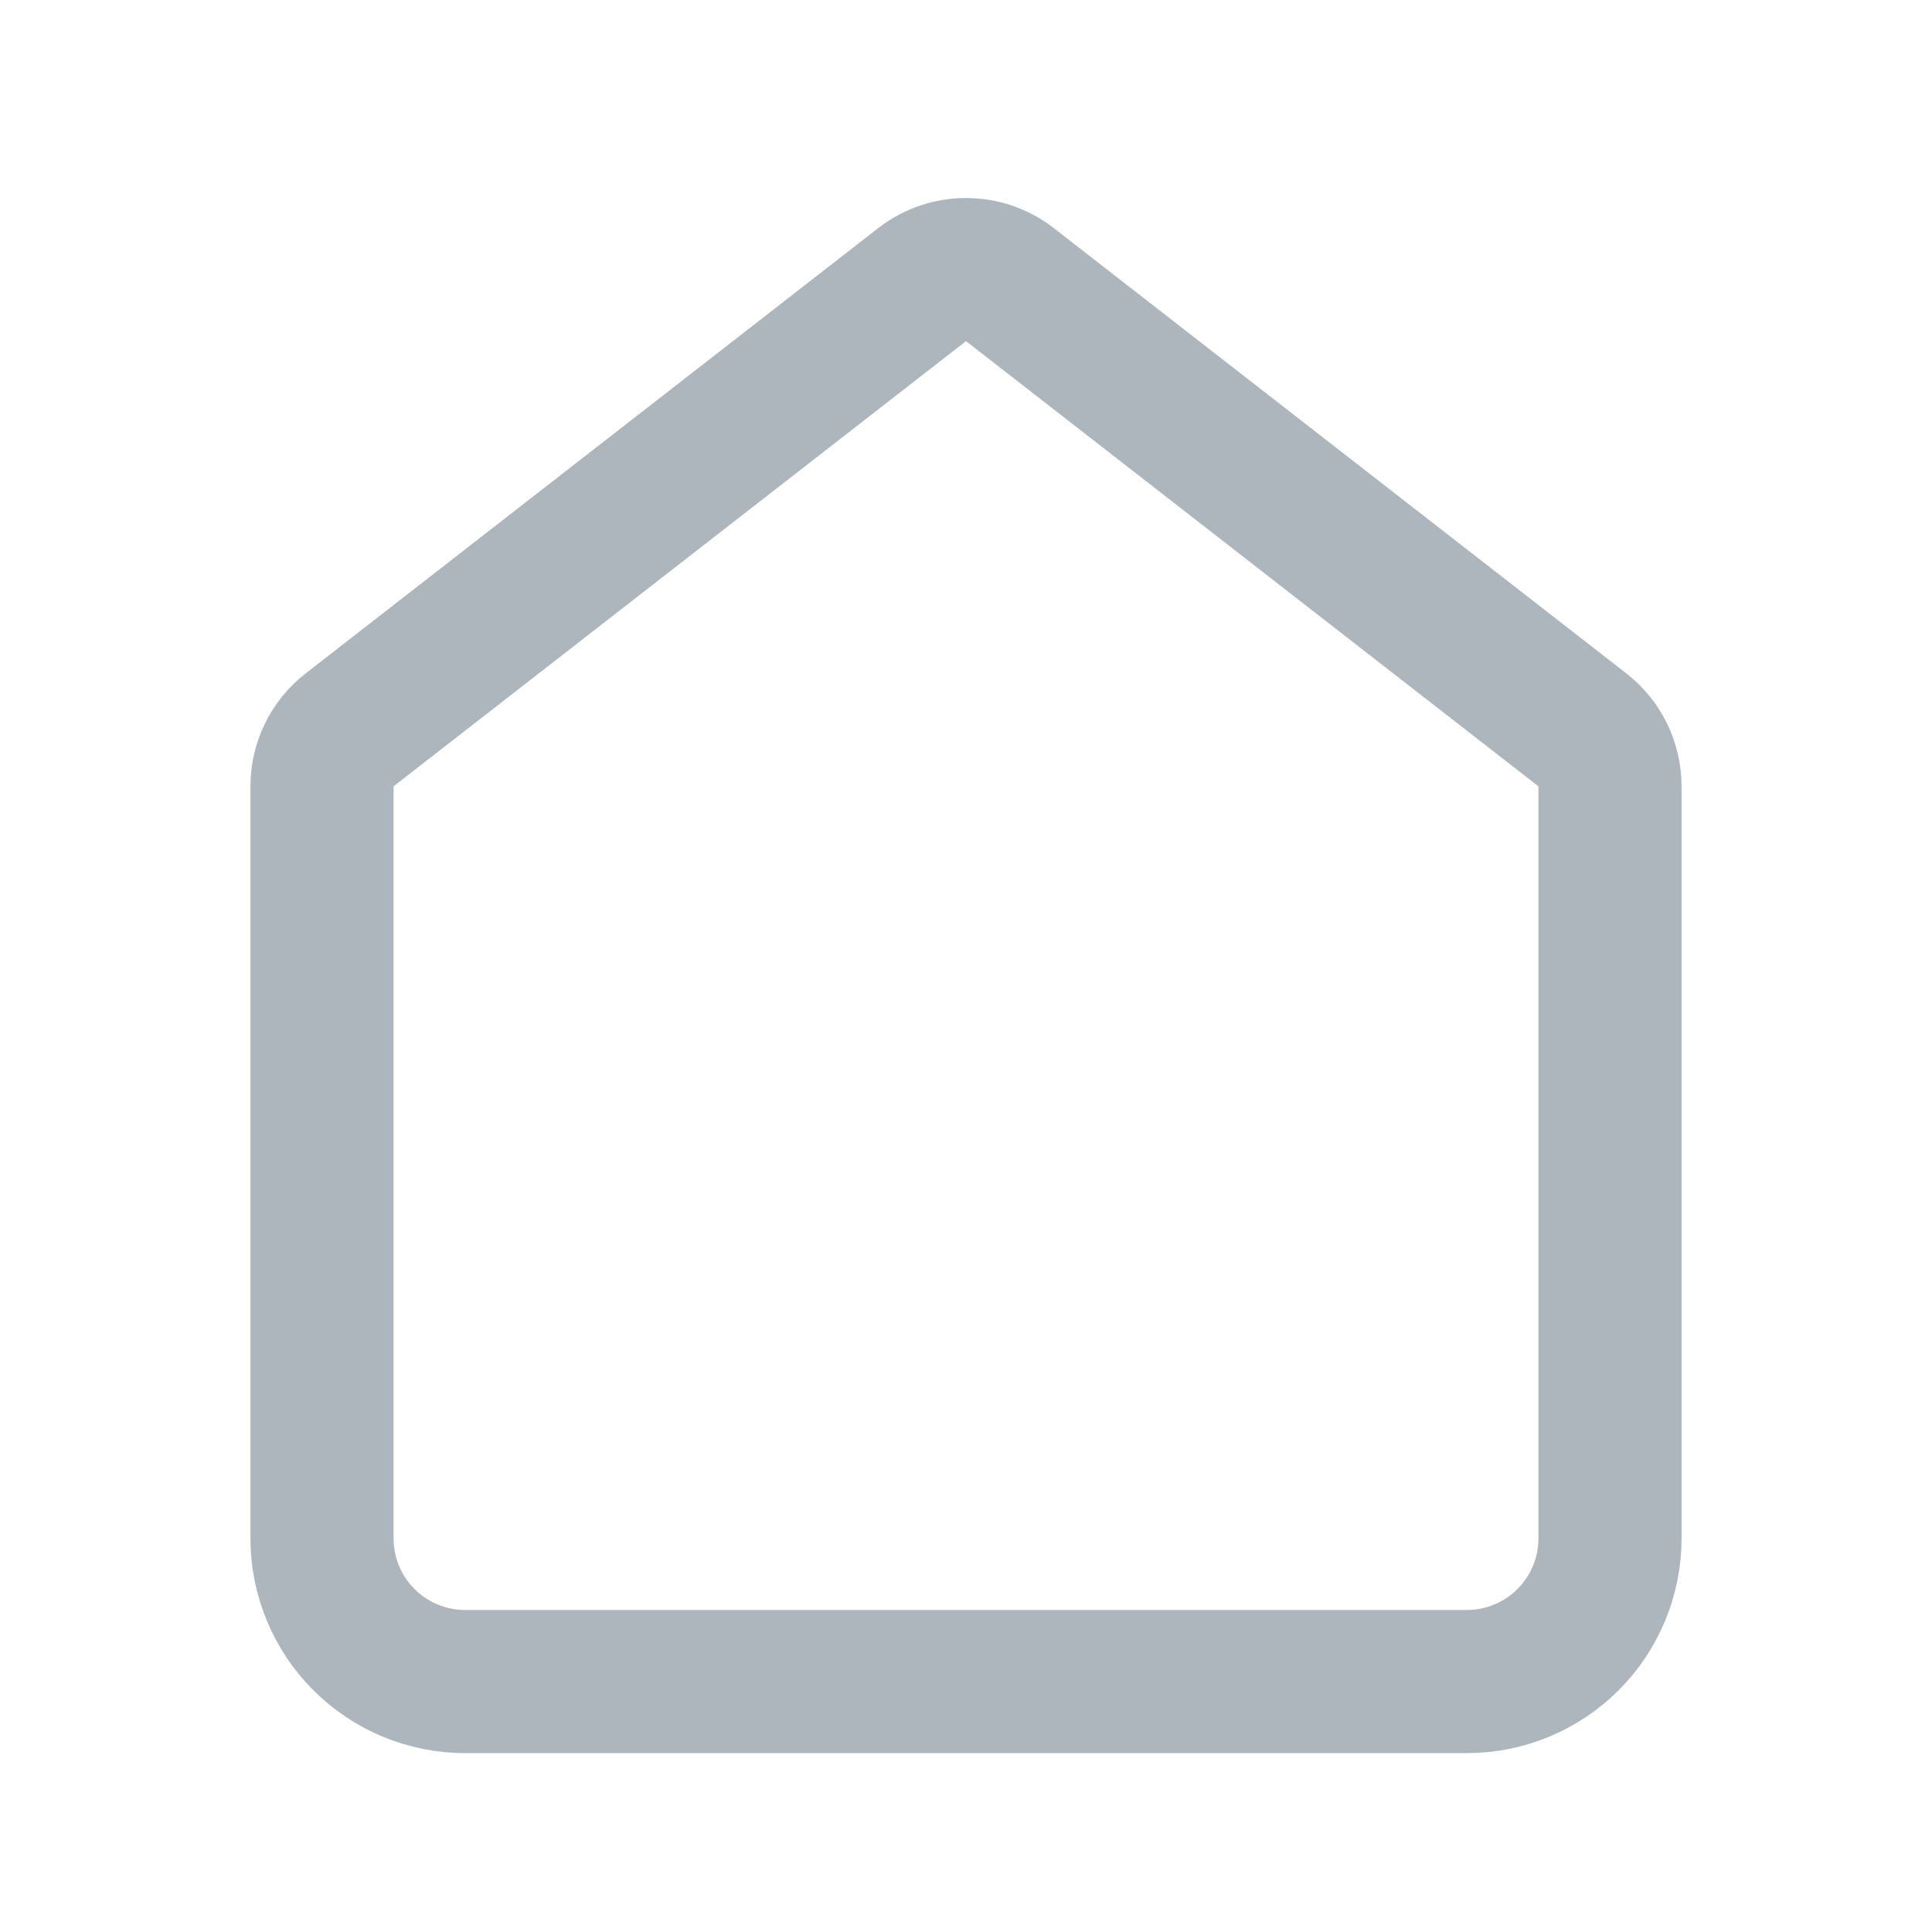
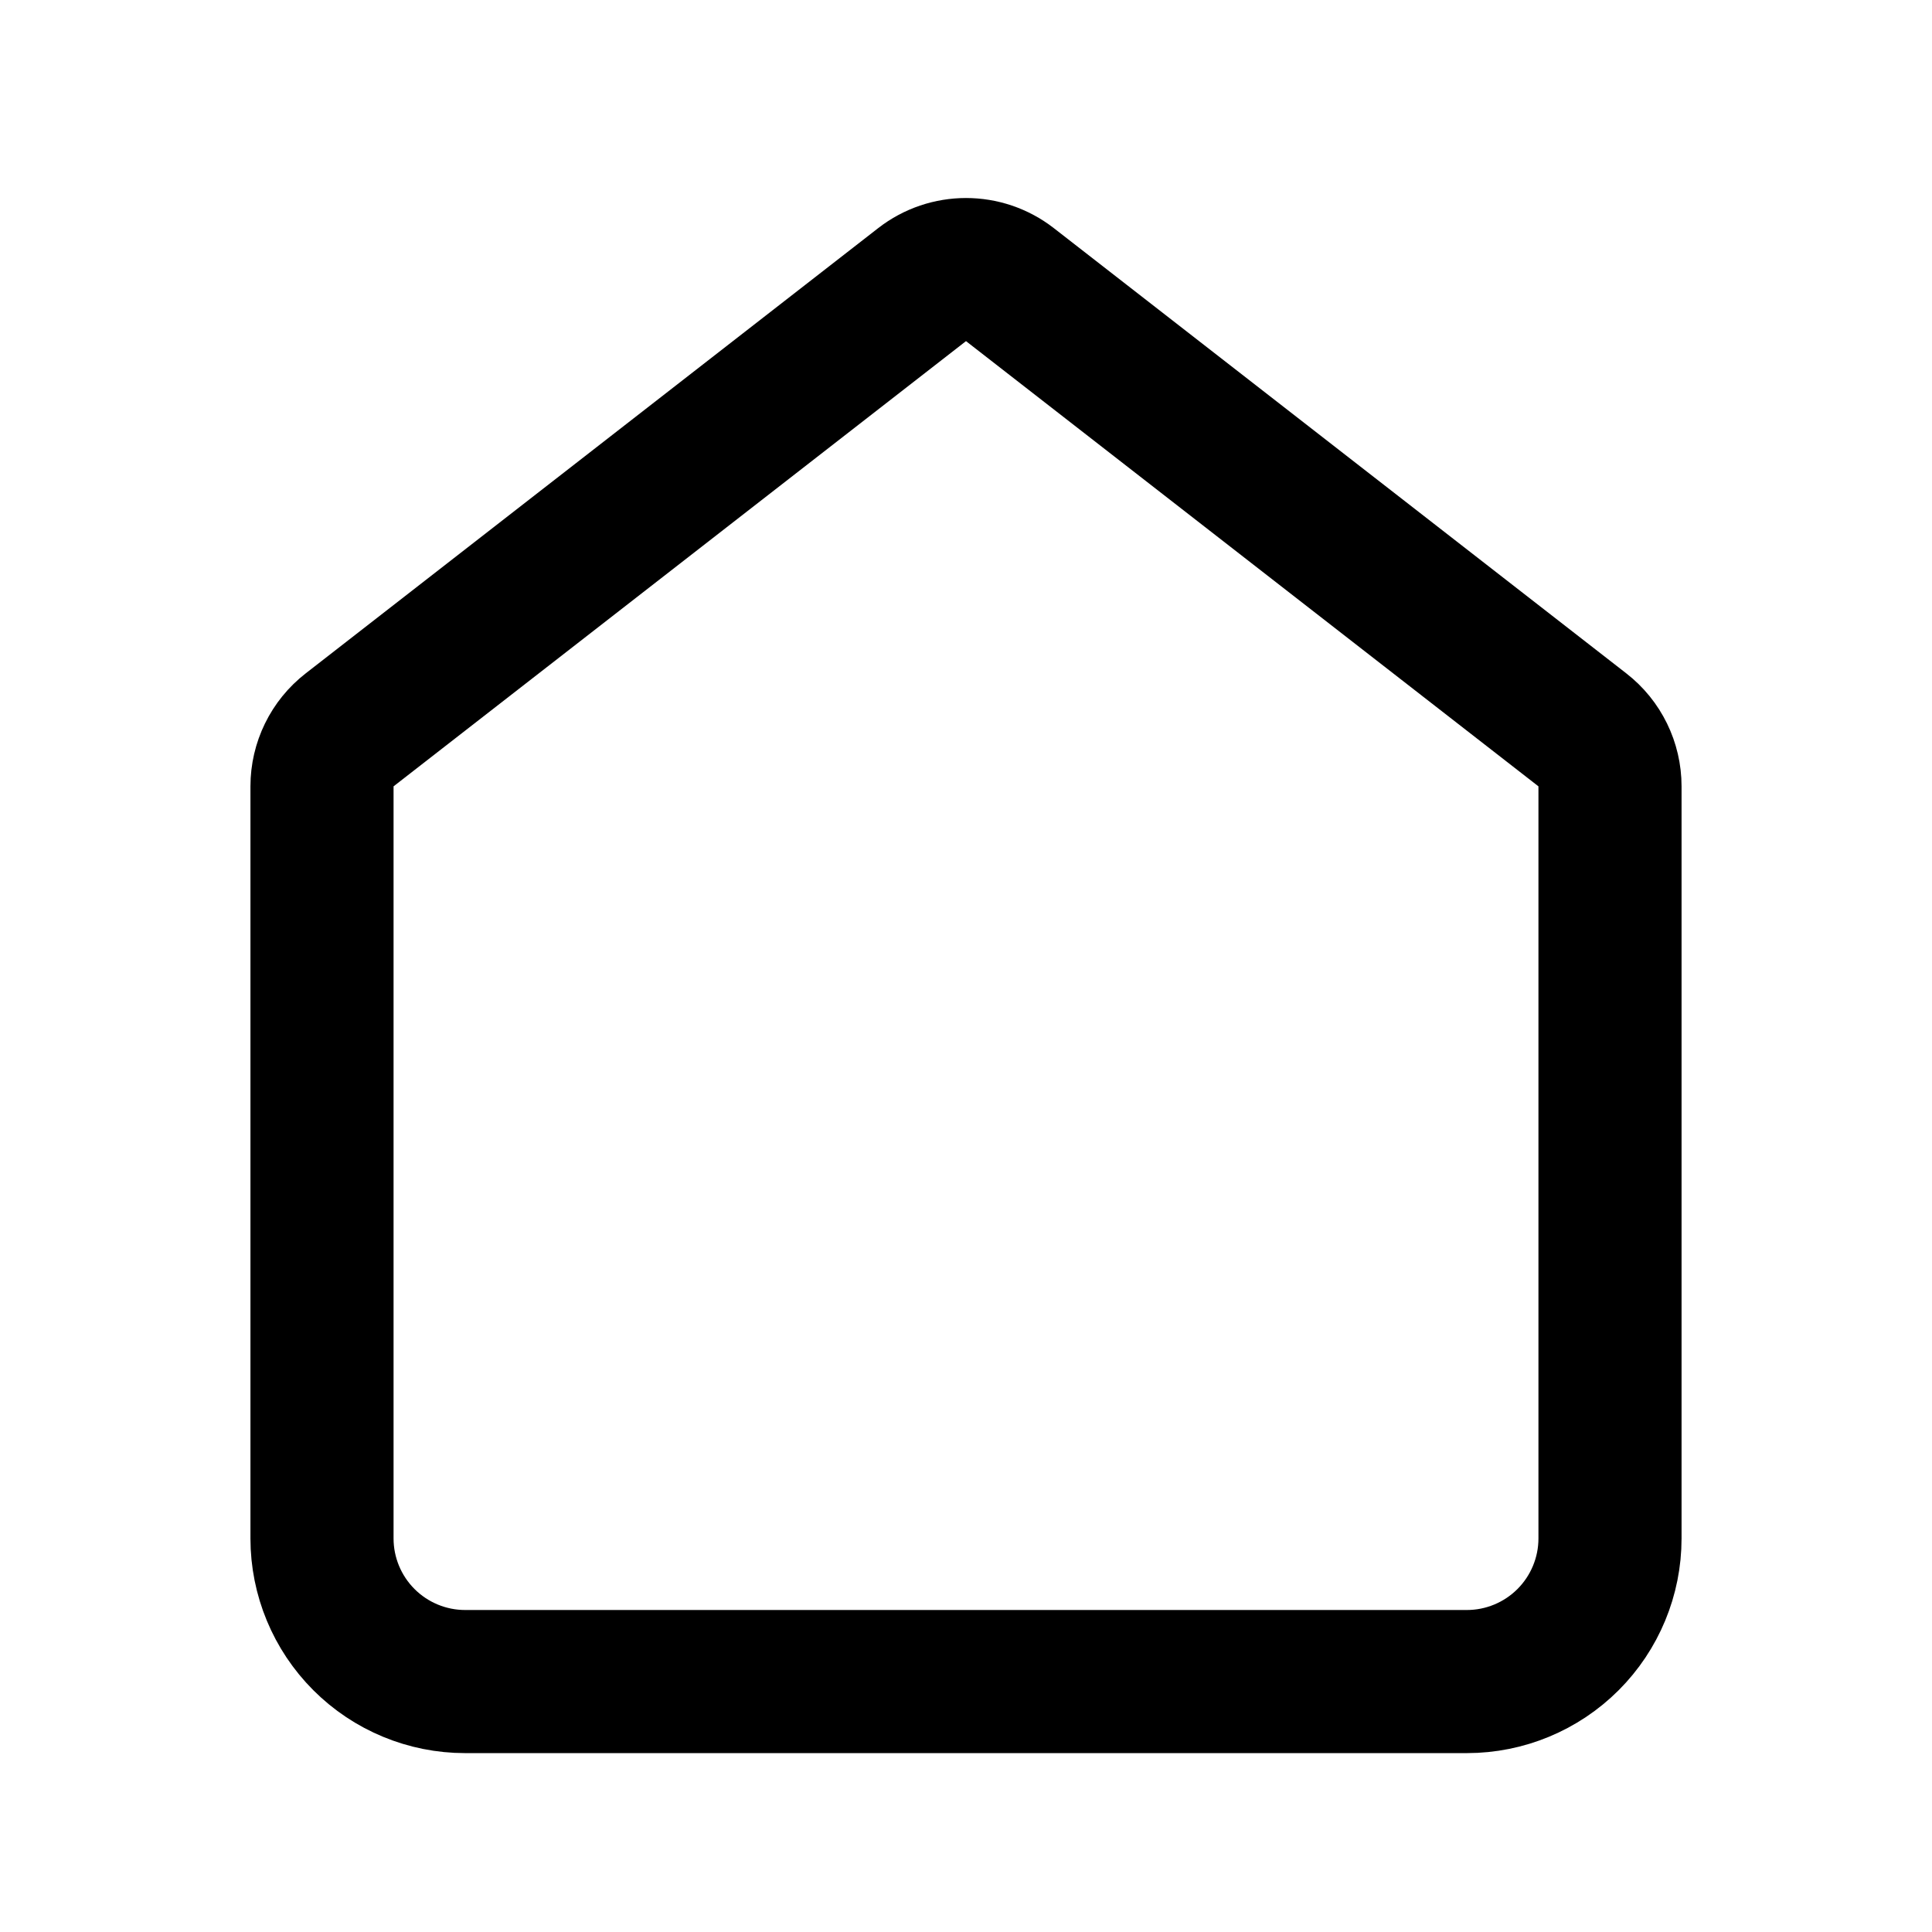
<svg xmlns="http://www.w3.org/2000/svg" width="27" height="27" viewBox="0 0 27 27" fill="none">
-   <path d="M4.5 10.989C4.5 10.681 4.642 10.389 4.886 10.2L12.886 3.978C13.247 3.697 13.753 3.697 14.114 3.978L22.114 10.2C22.358 10.389 22.5 10.681 22.5 10.989V21.5C22.5 22.03 22.289 22.539 21.914 22.914C21.539 23.289 21.03 23.5 20.5 23.5H6.5C5.97 23.5 5.461 23.289 5.086 22.914C4.711 22.539 4.5 22.03 4.5 21.5V10.989Z" stroke="#ADB5BD" stroke-width="2" stroke-linecap="round" stroke-linejoin="round" />
+   <path d="M4.5 10.989C4.5 10.681 4.642 10.389 4.886 10.2L12.886 3.978C13.247 3.697 13.753 3.697 14.114 3.978L22.114 10.2C22.358 10.389 22.5 10.681 22.5 10.989V21.5C22.5 22.03 22.289 22.539 21.914 22.914C21.539 23.289 21.03 23.5 20.5 23.5H6.5C5.97 23.5 5.461 23.289 5.086 22.914C4.711 22.539 4.5 22.03 4.5 21.5V10.989Z" stroke="currentColor" stroke-width="2" stroke-linecap="round" stroke-linejoin="round" />
</svg>
